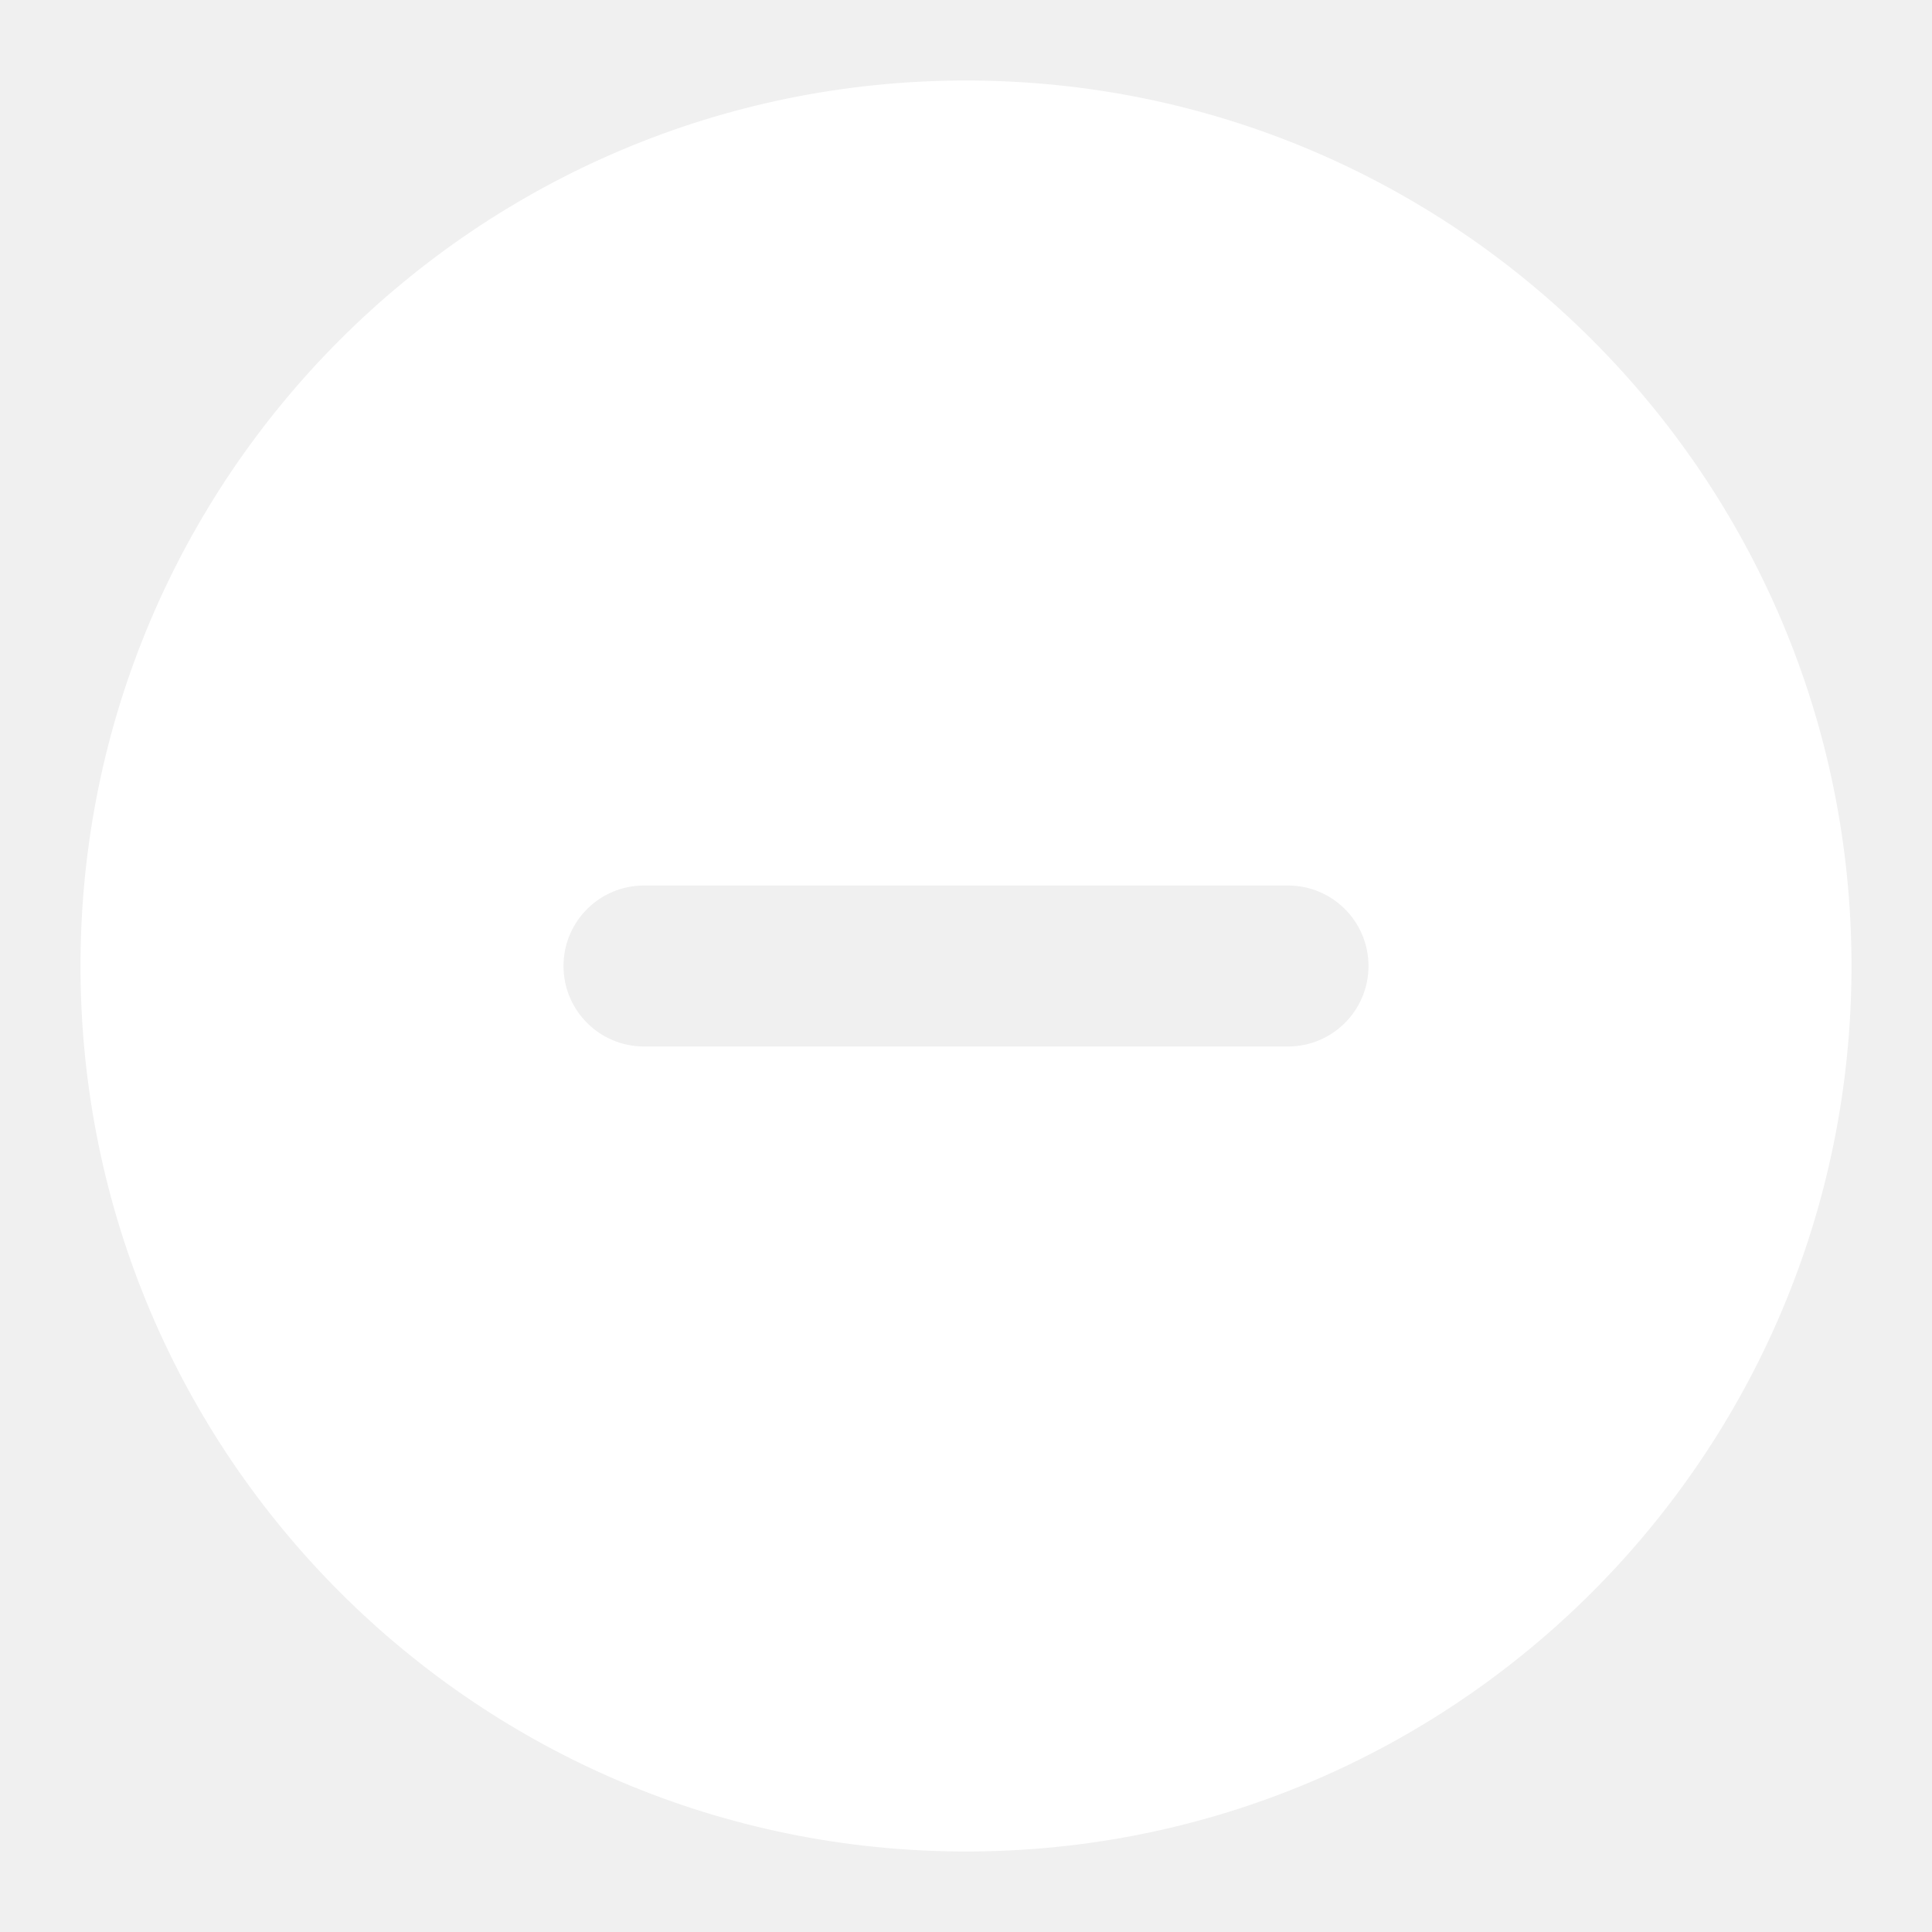
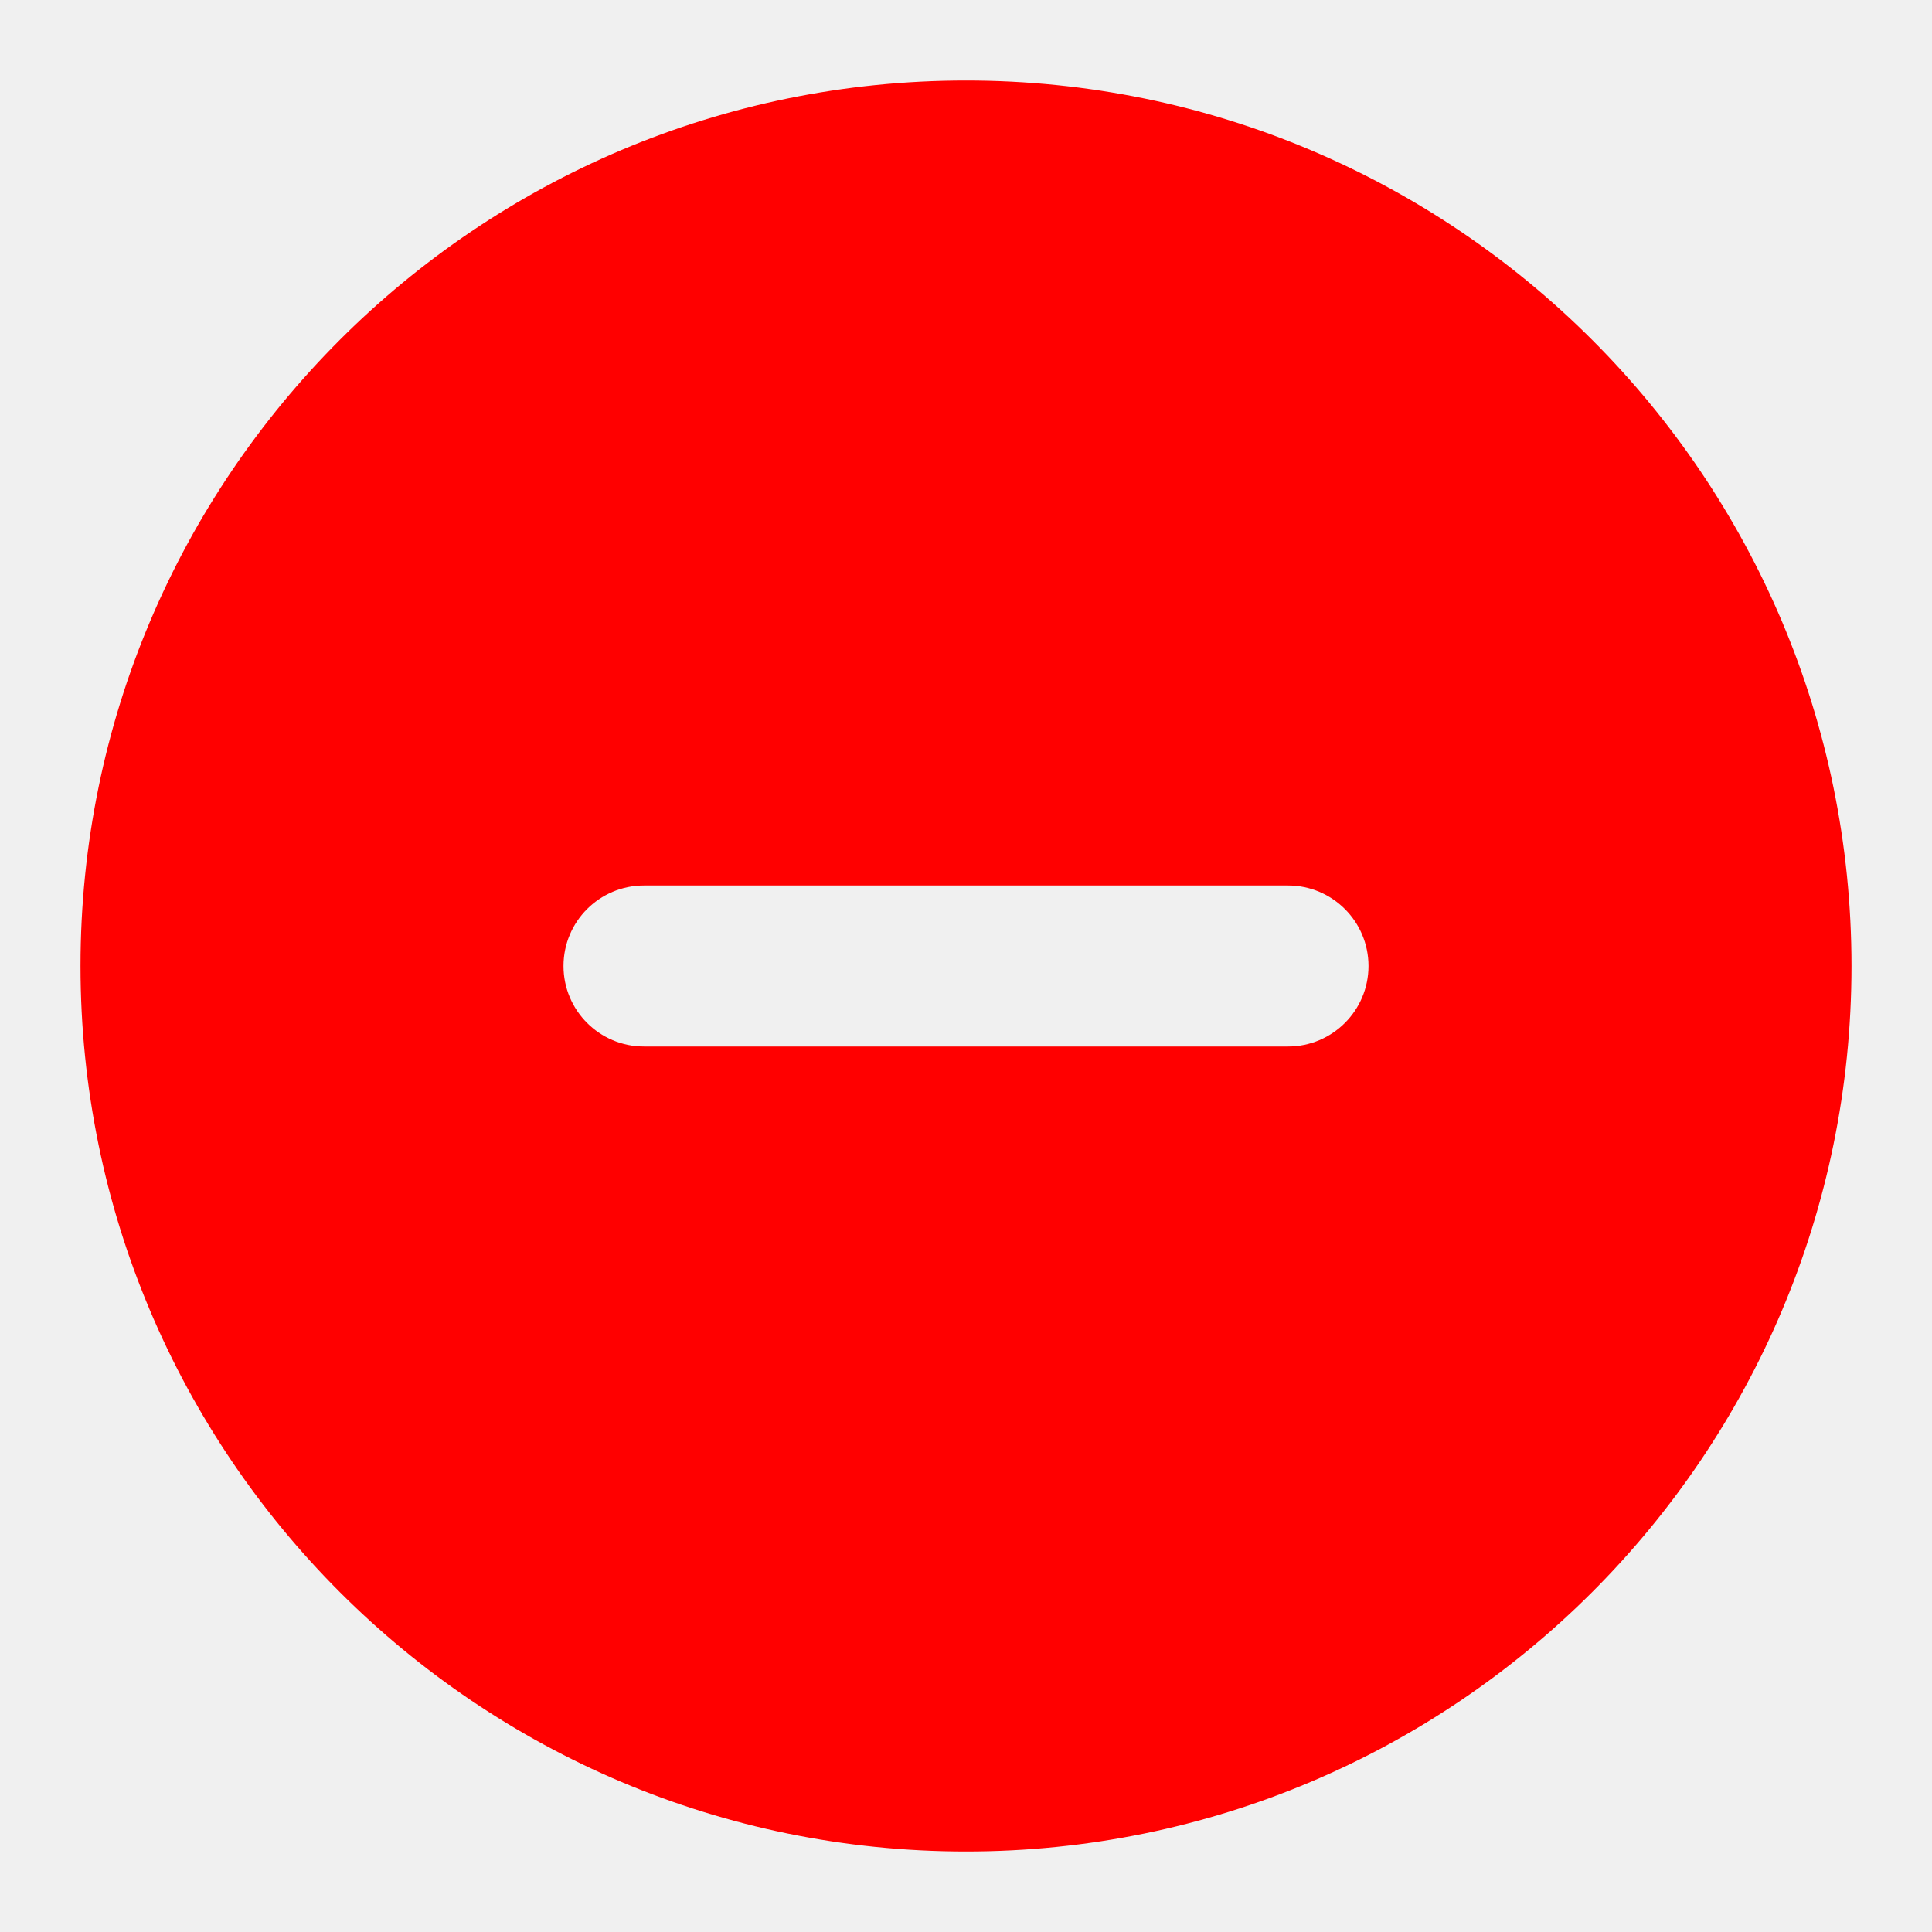
- <svg xmlns="http://www.w3.org/2000/svg" width="24" height="24" viewBox="0 0 24 24" fill="white" stroke-width="2" class="ai ai-CircleMinusFill">
+ <svg xmlns="http://www.w3.org/2000/svg" width="24" height="24" viewBox="0 0 24 24" fill="red" stroke-width="2" class="ai ai-CircleMinusFill">
  <path fill-rule="evenodd" clip-rule="evenodd" d="M12 1C5.925 1 1 5.925 1 12s4.925 11 11 11 11-4.925 11-11S18.075 1 12 1zM8 11a1 1 0 1 0 0 2h8a1 1 0 1 0 0-2H8z" />
</svg>
